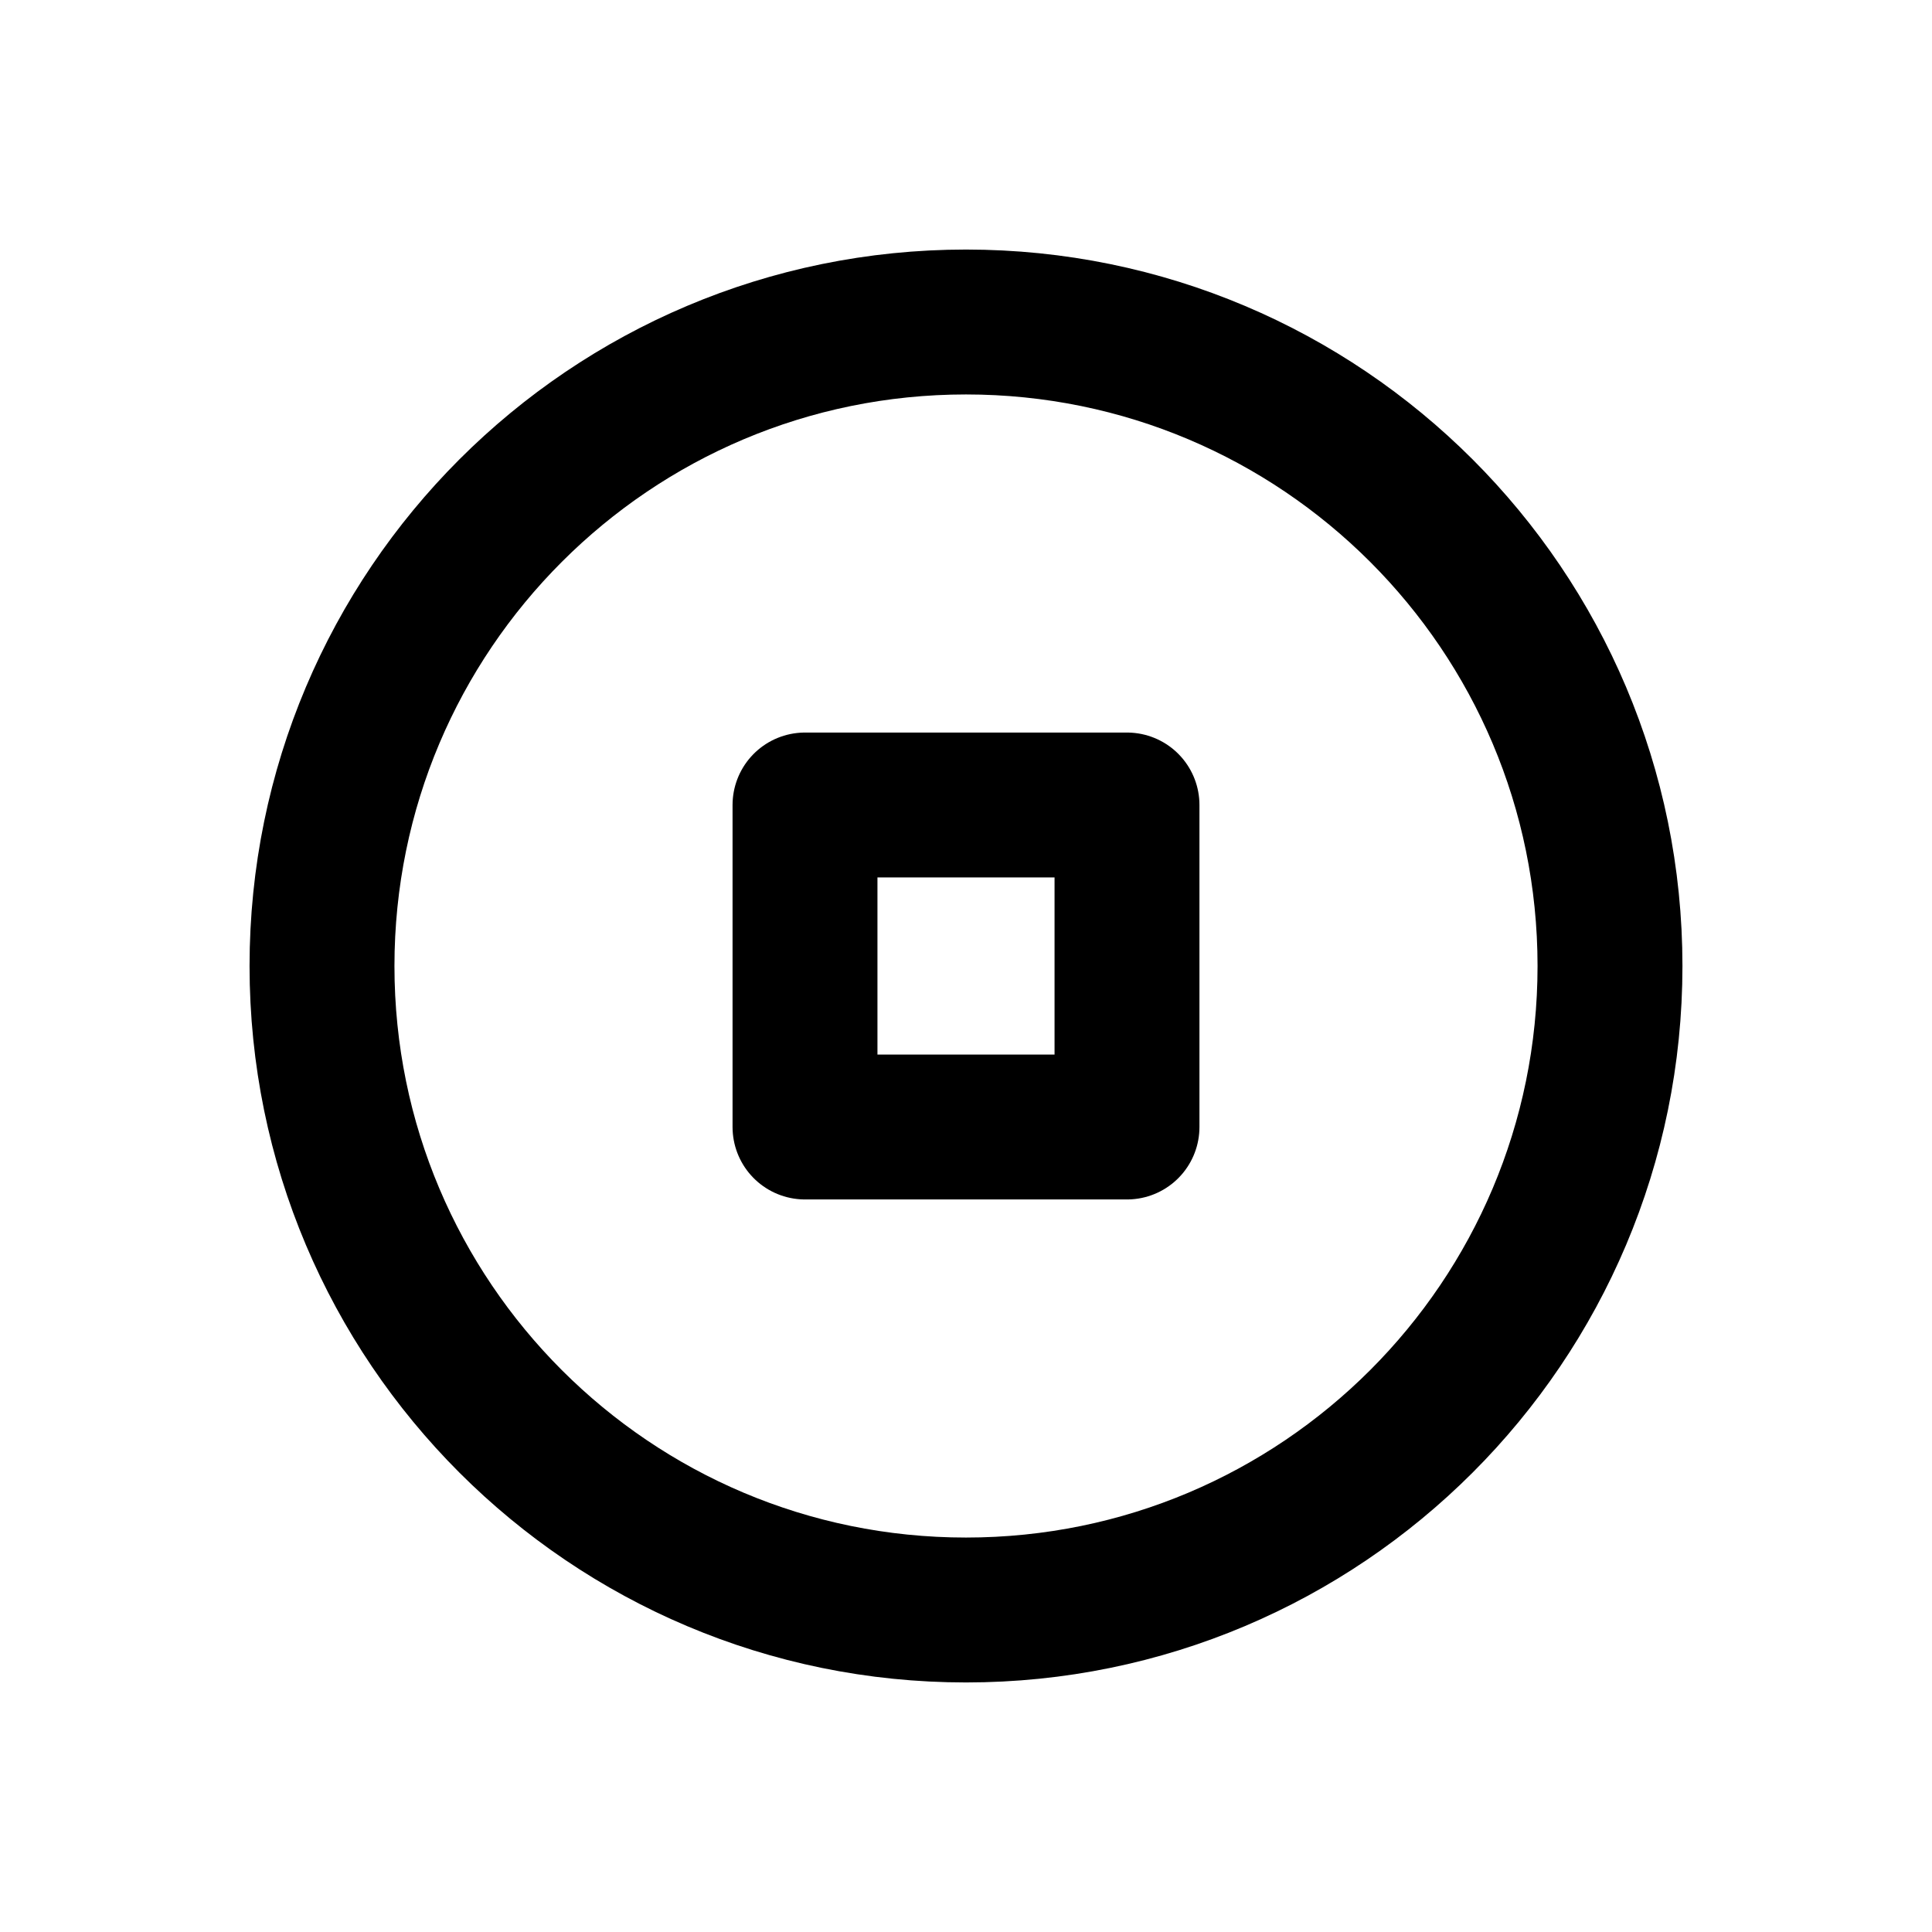
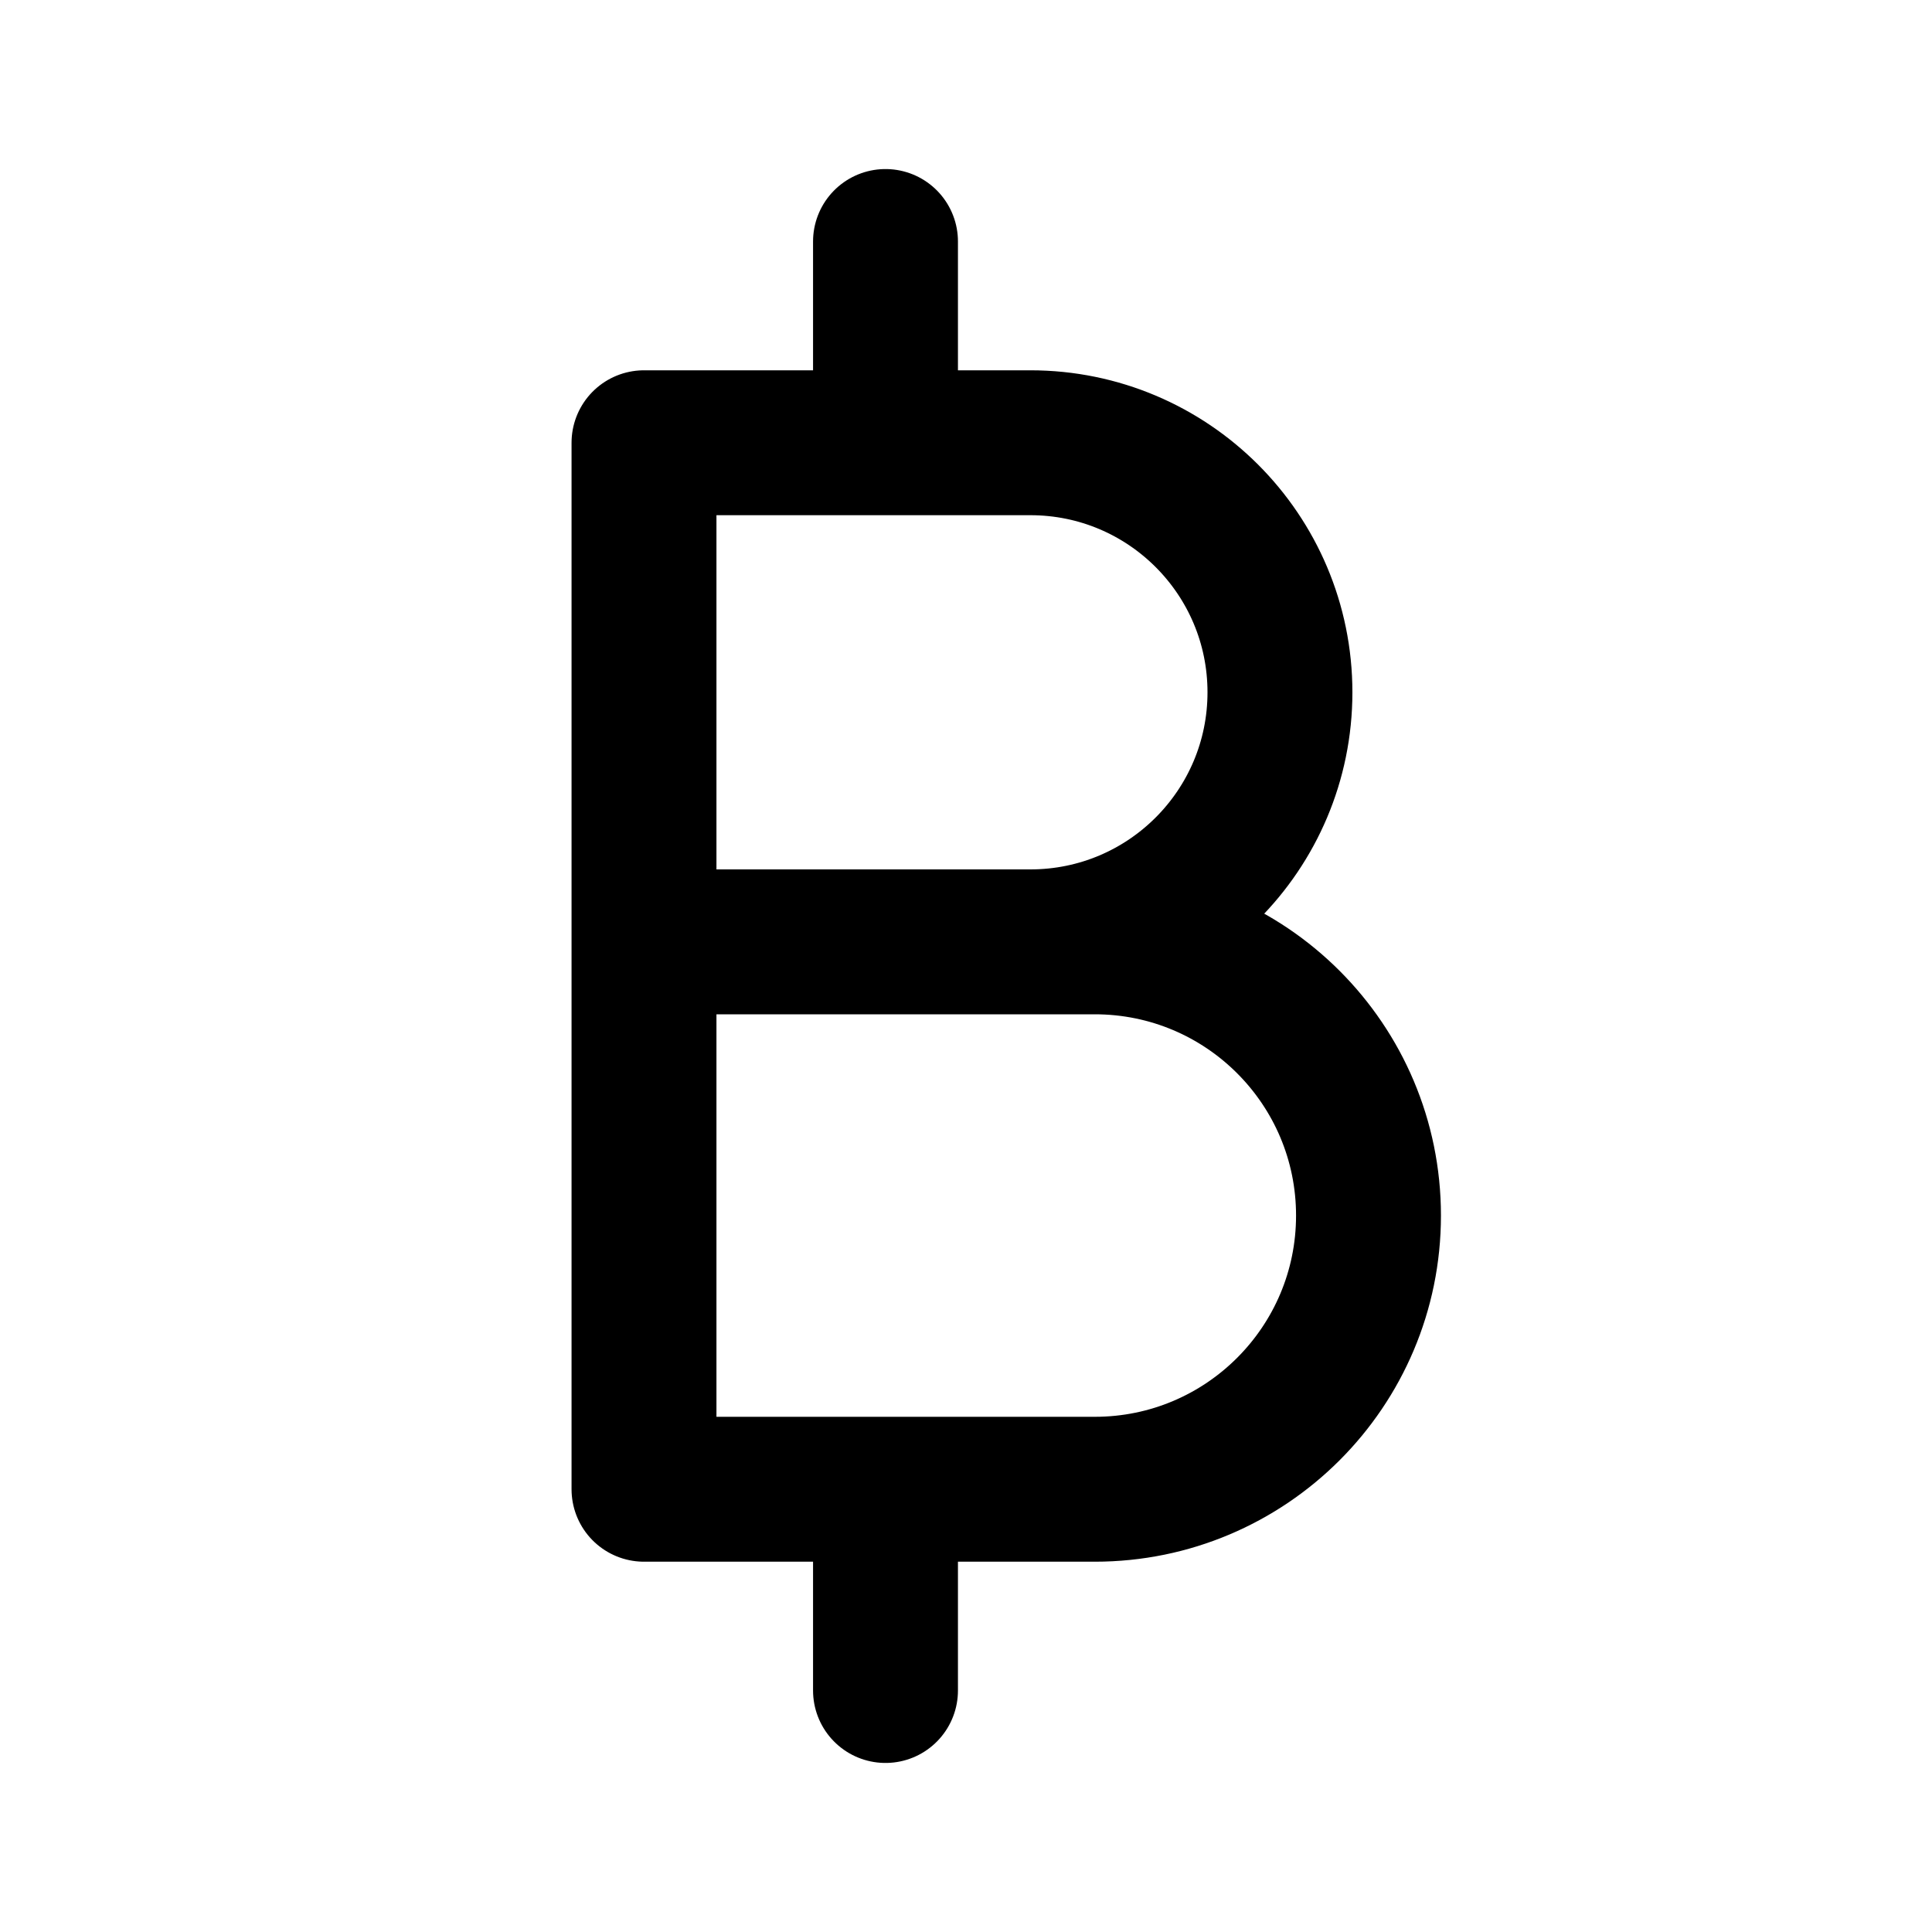
- <svg xmlns="http://www.w3.org/2000/svg" width="24" height="24" viewBox="0 0 24 24" fill="none" stroke="currentColor" stroke-width="1.8" stroke-linecap="round" stroke-linejoin="round">
-   <circle cx="12" cy="12" r="8" />
-   <path d="M10 10h4v4h-4z" />
+ <svg xmlns="http://www.w3.org/2000/svg" viewBox="0 0 24 24" fill="none" stroke="currentColor" stroke-width="1.8" stroke-linecap="round" stroke-linejoin="round">
+   <path d="M8 5.5h4.8a3.1 3.1 0 0 1 0 6.2H8z M8 11.7h5.6a3.4 3.4 0 0 1 0 6.8H8z M11 3v2.5 M11 18.5V21" />
</svg>
